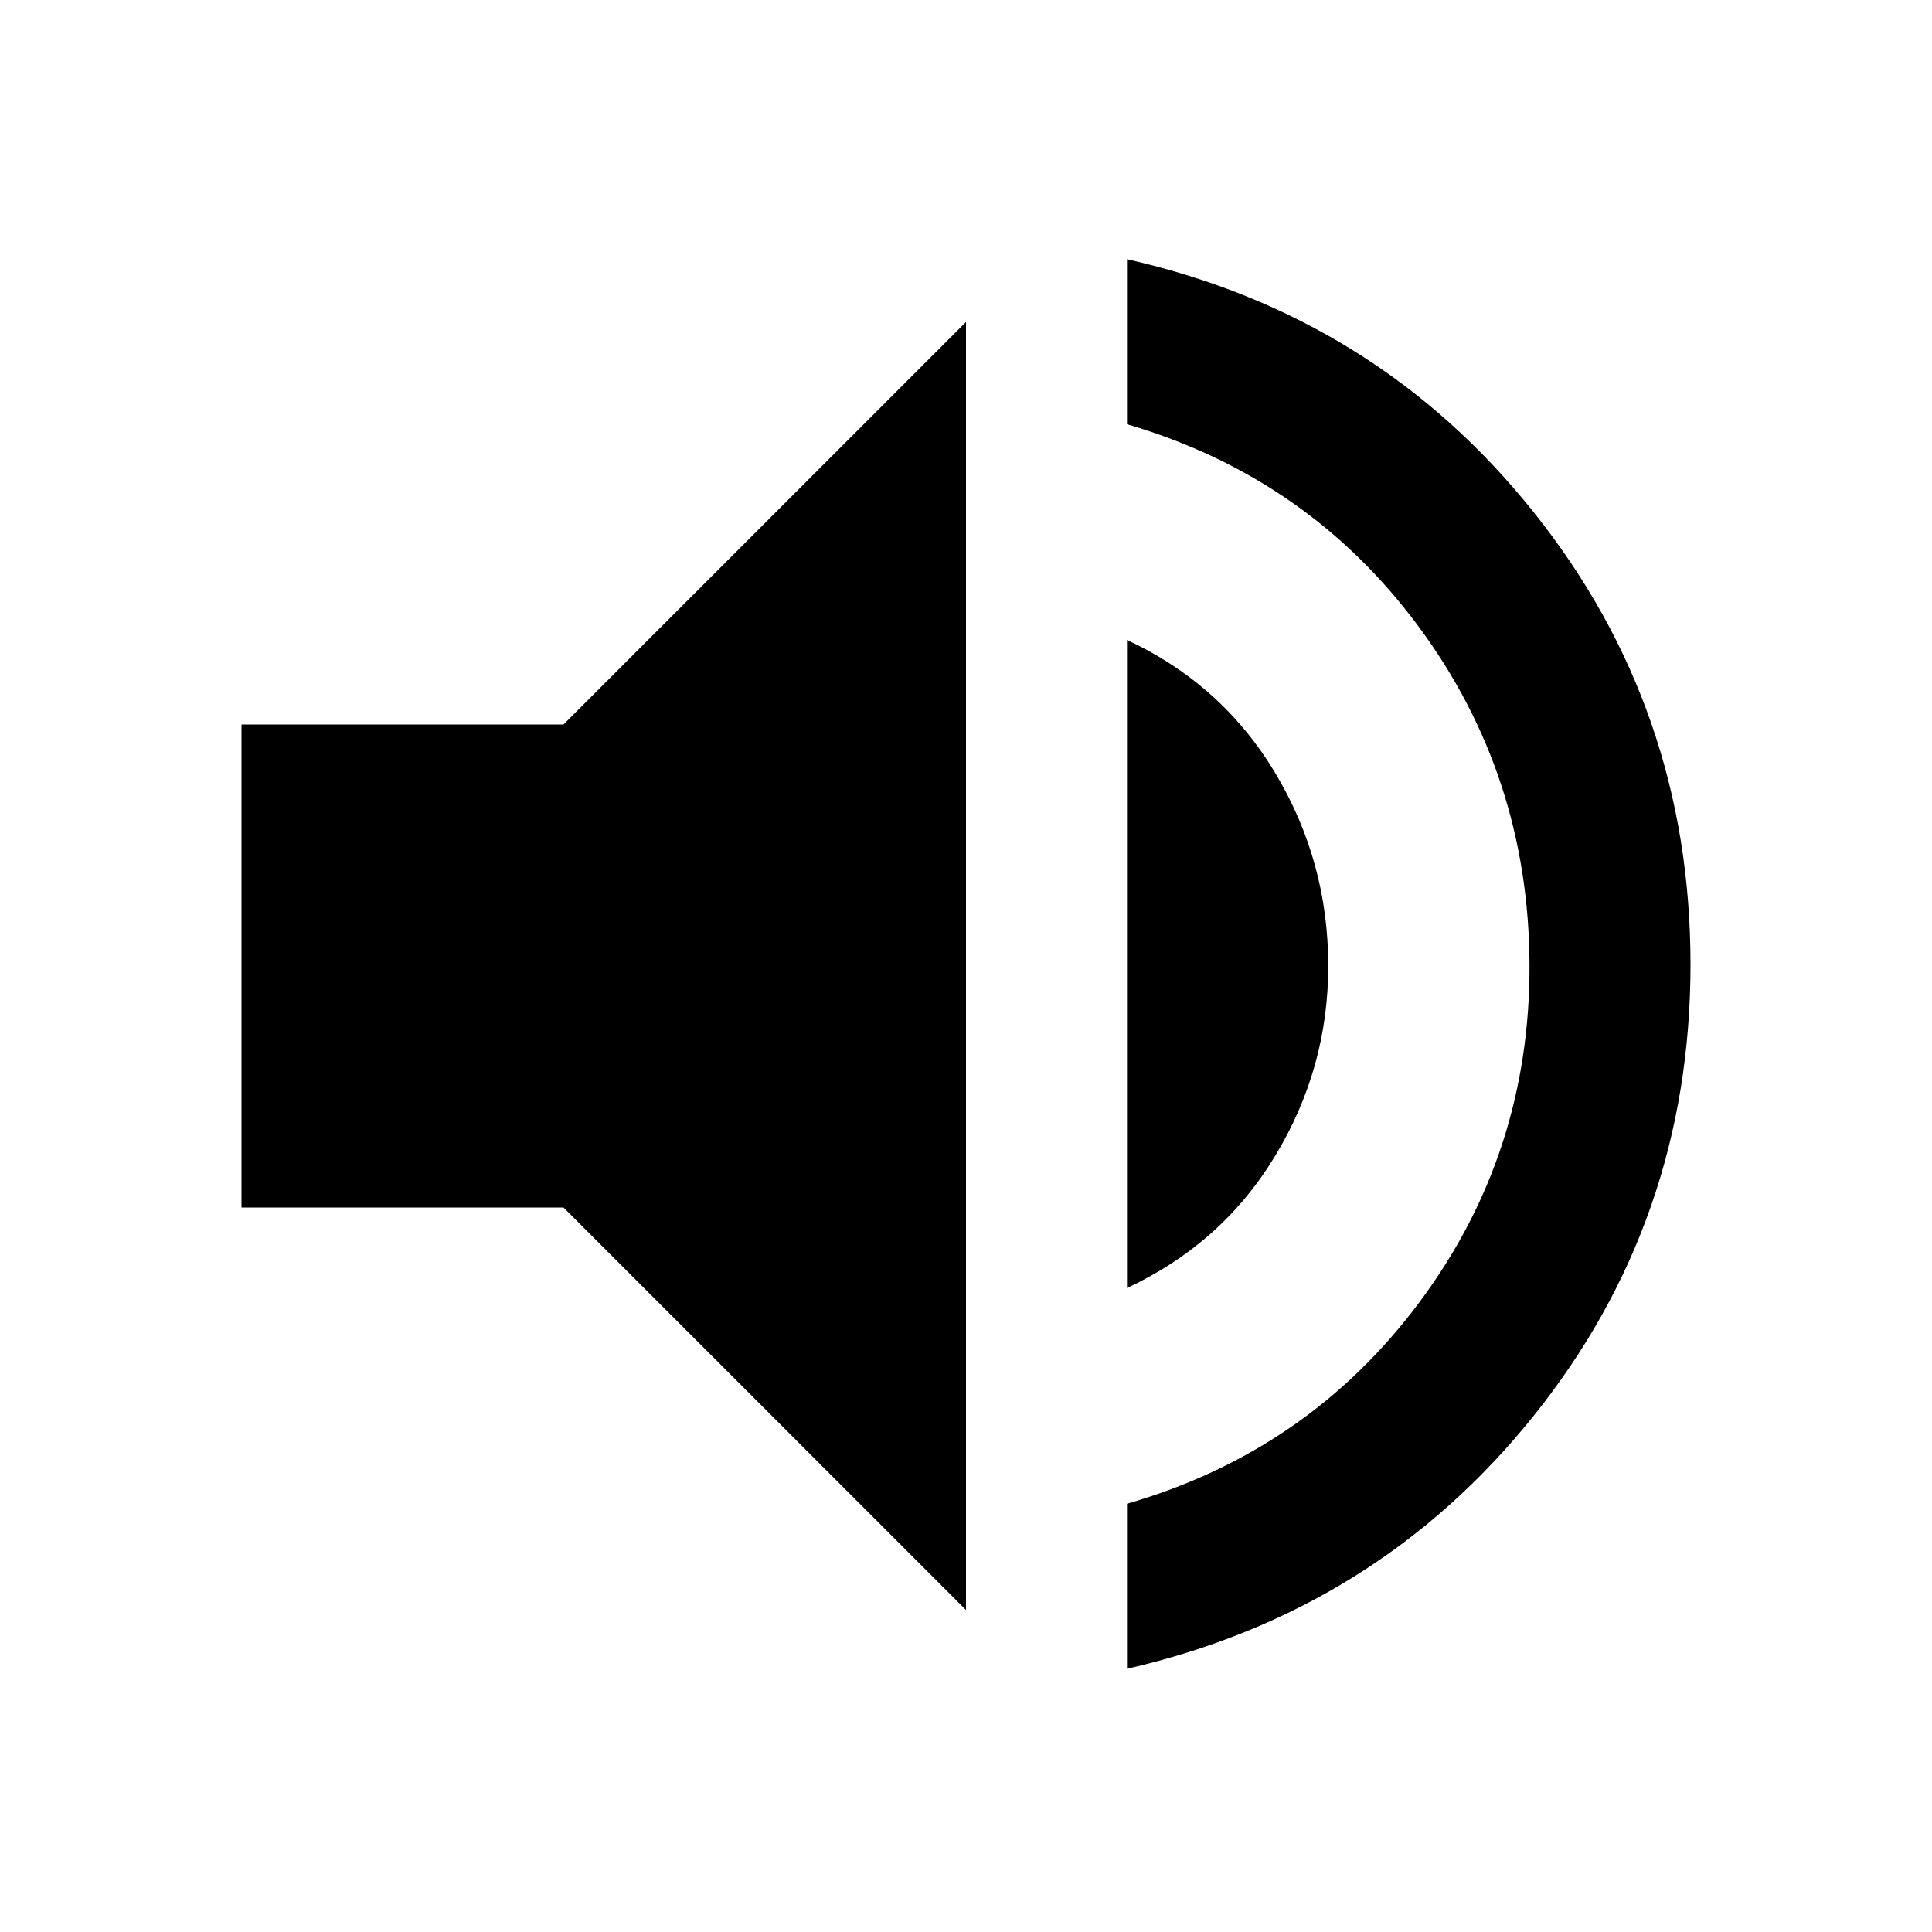
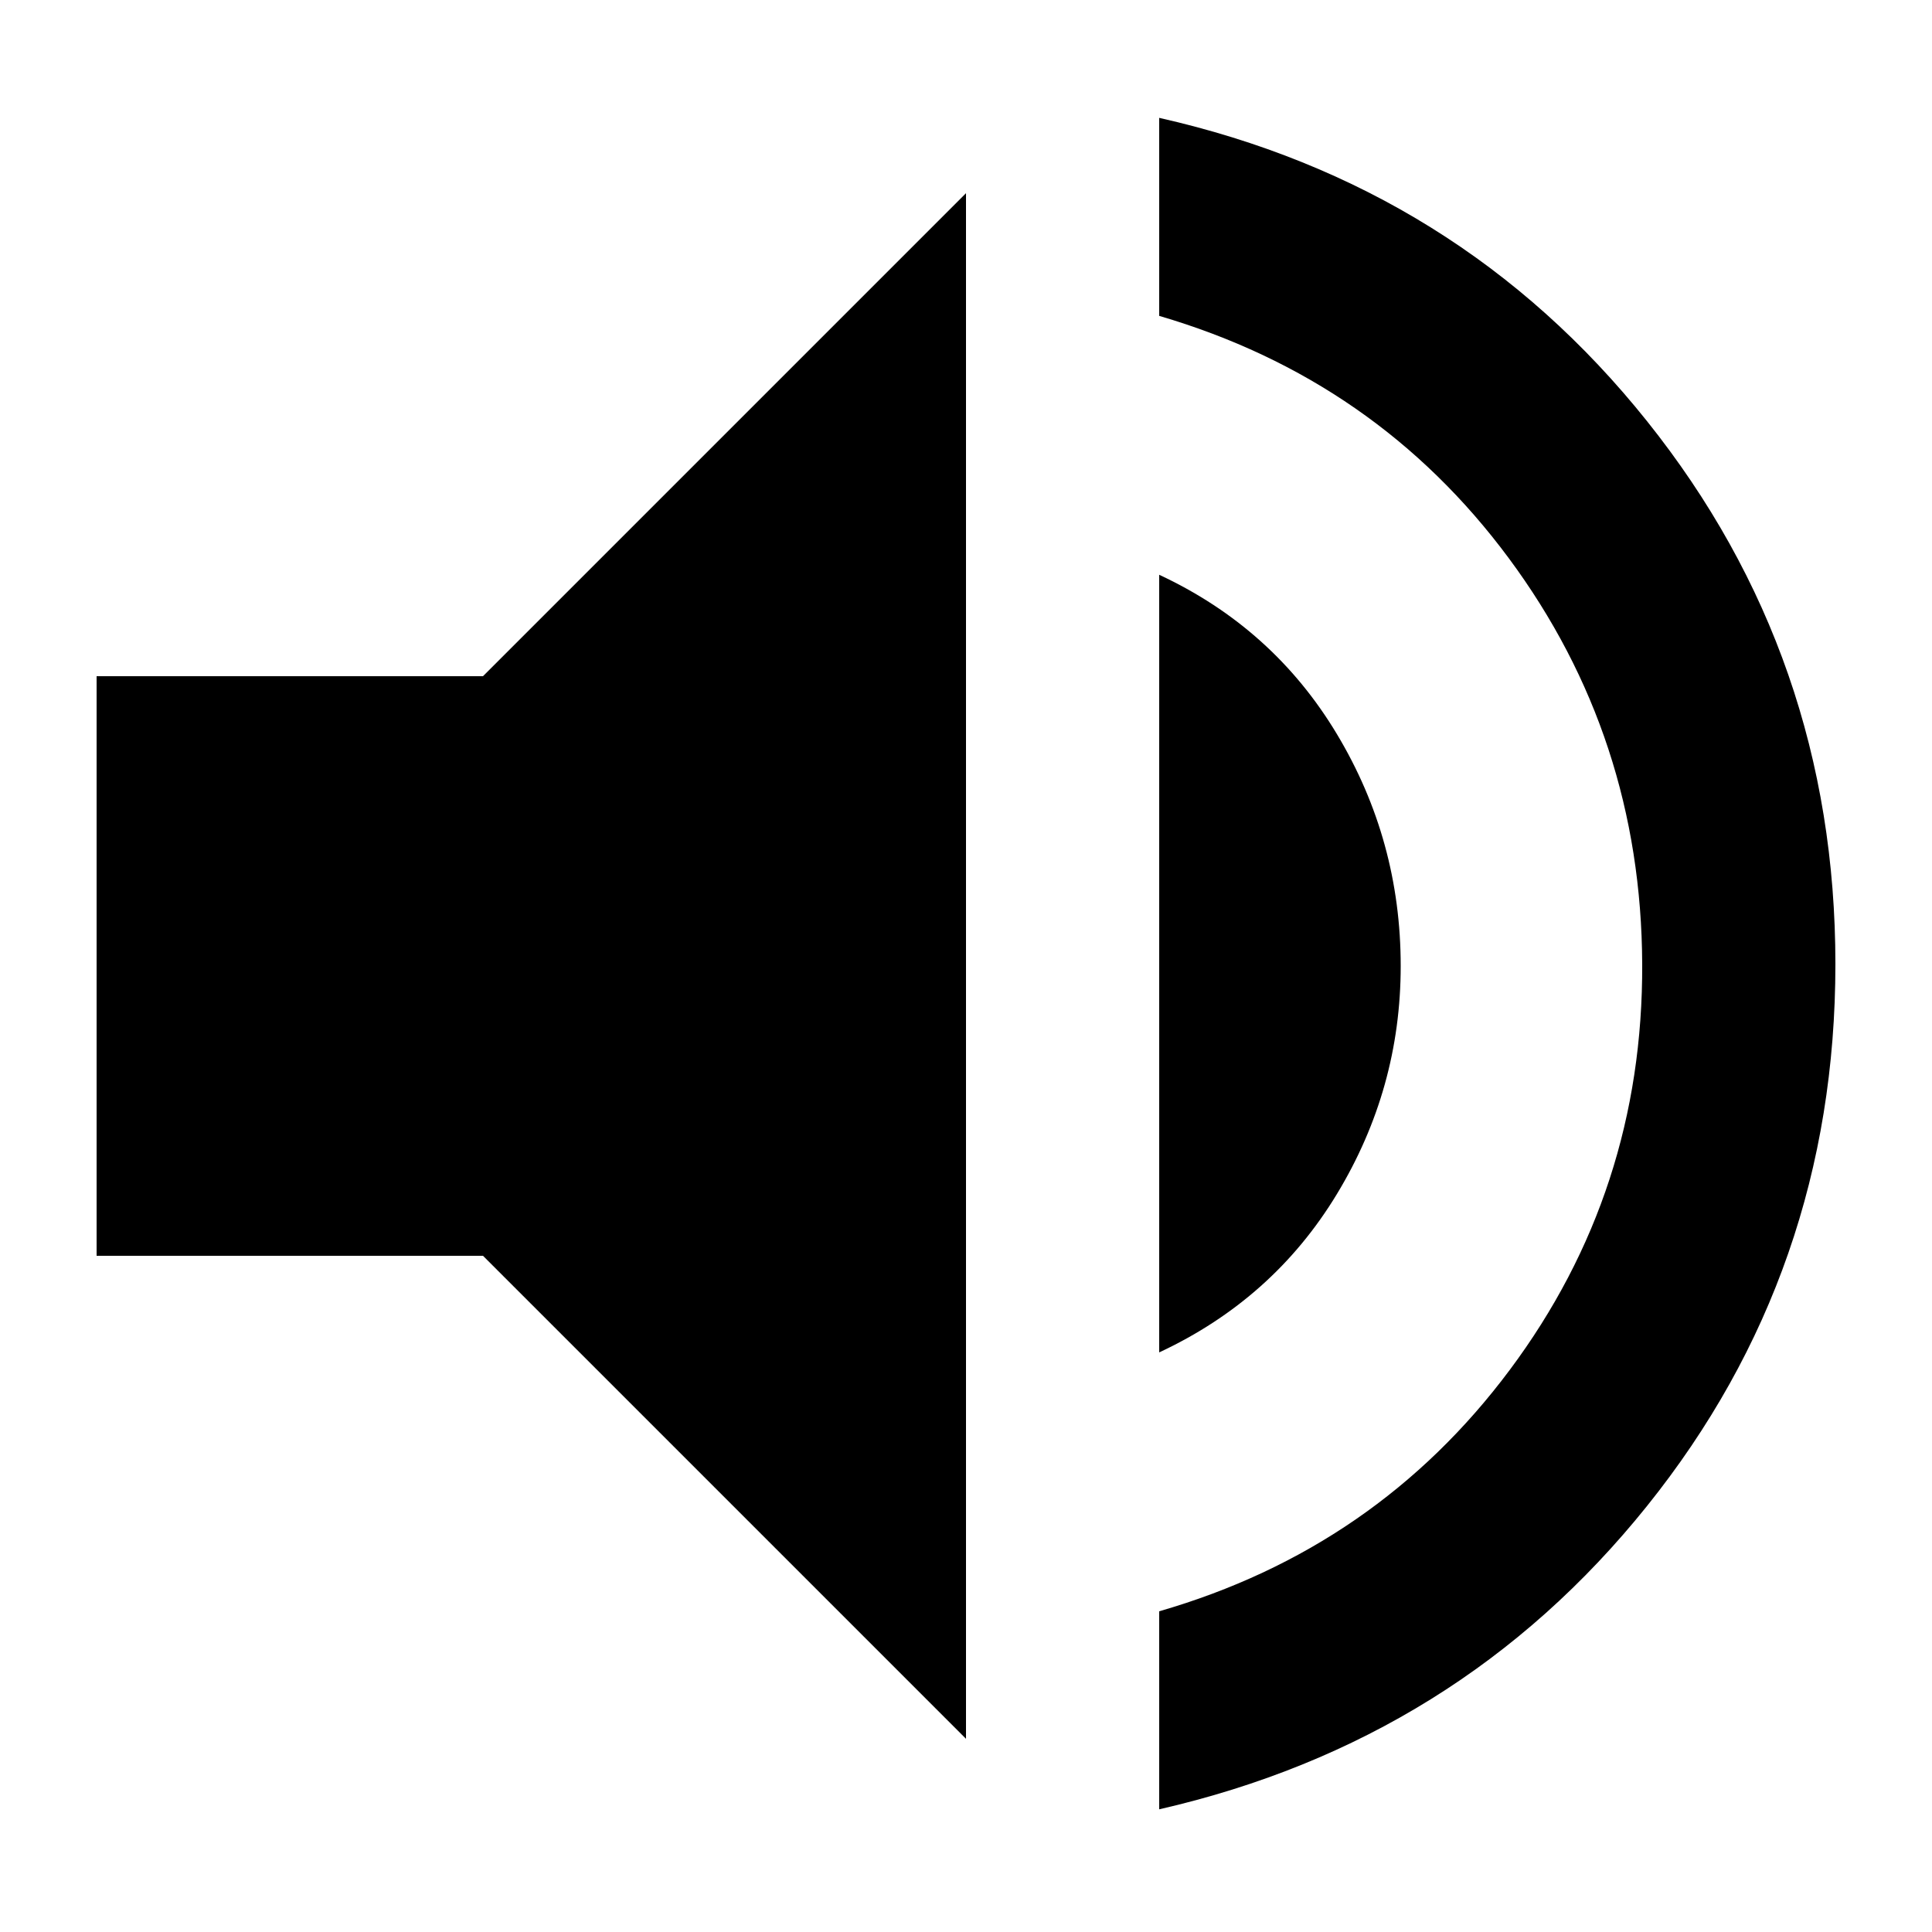
- <svg xmlns="http://www.w3.org/2000/svg" viewBox="0 0 24 24" height="24px" width="24px" fill="currentColor">
+ <svg xmlns="http://www.w3.org/2000/svg" viewBox="2 2 20 20" height="24px" width="24px" fill="currentColor">
  <path d="M14,20.73V18.68q2.25-0.65 3.63-2.5T19,11.98t-1.38-4.2Q16.25,5.93 14,5.27V3.22q3.1,0.7 5.05,3.14T21,11.98t-1.95,5.61T14,20.73ZM3,15V9H7l5-5V20L7,15H3Zm11,1V7.95Q15.18,8.5 15.84,9.6T16.5,12q0,1.27-0.66,2.36T14,16Z" />
</svg>
